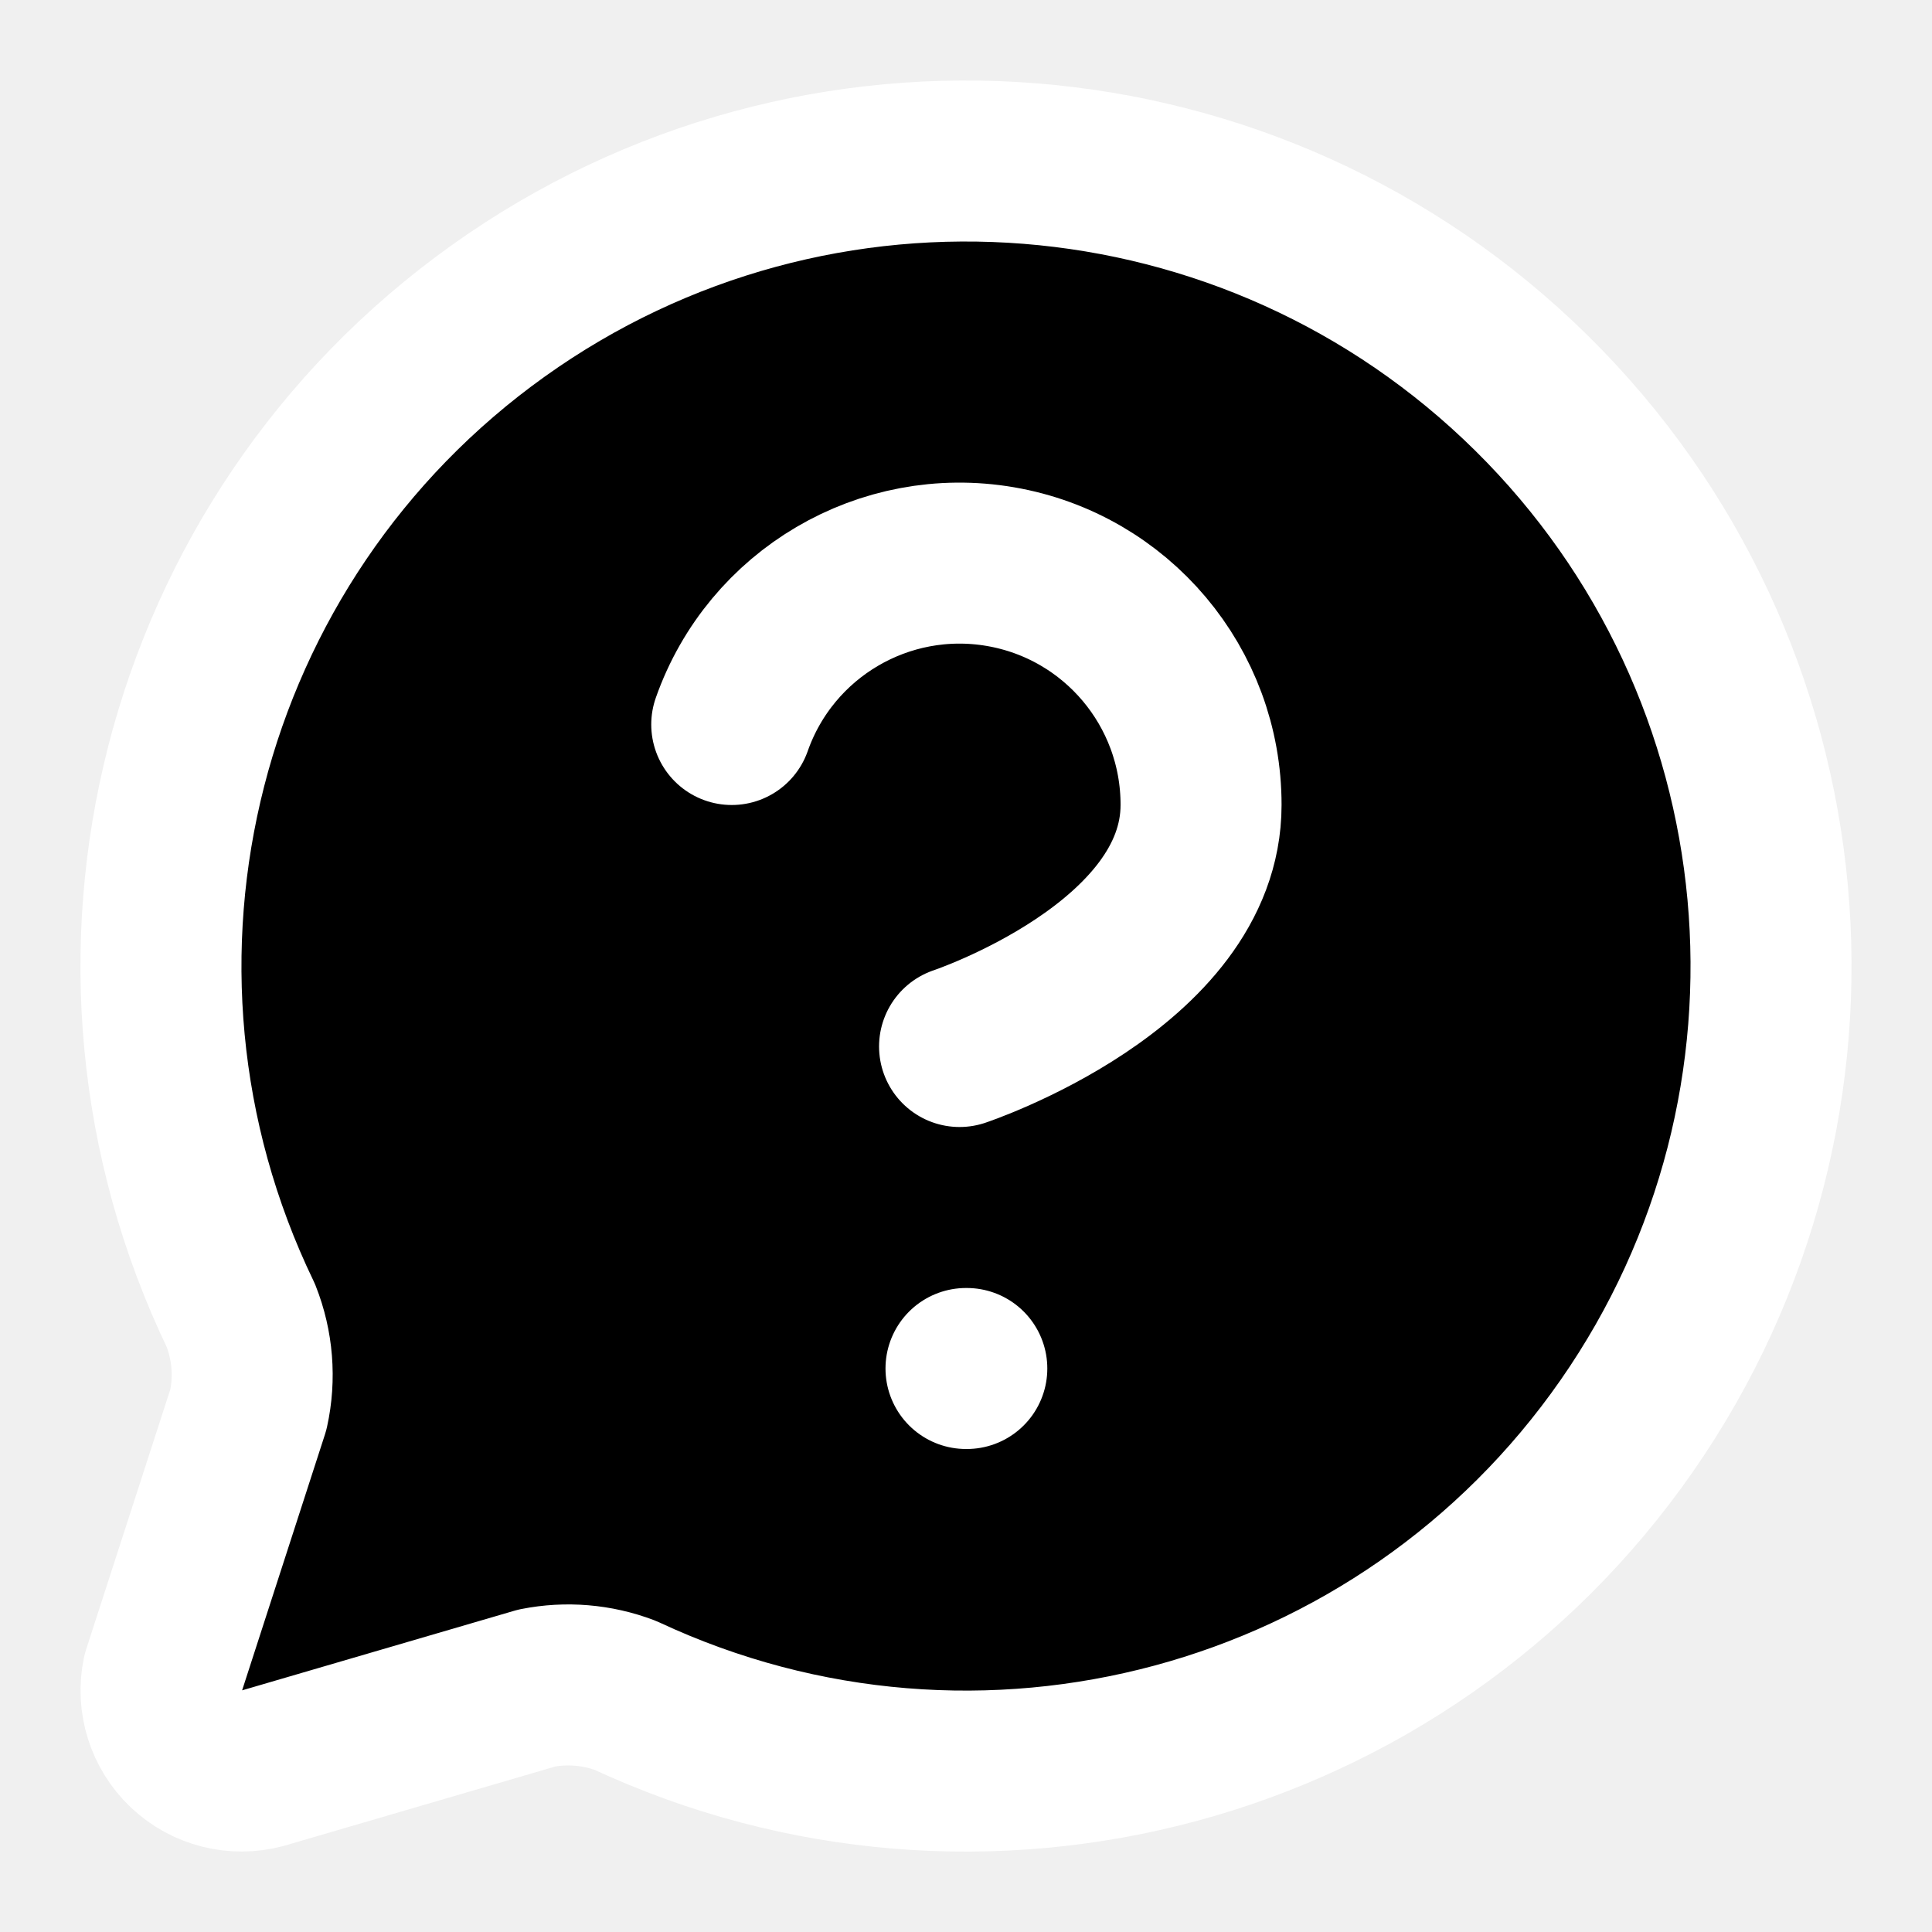
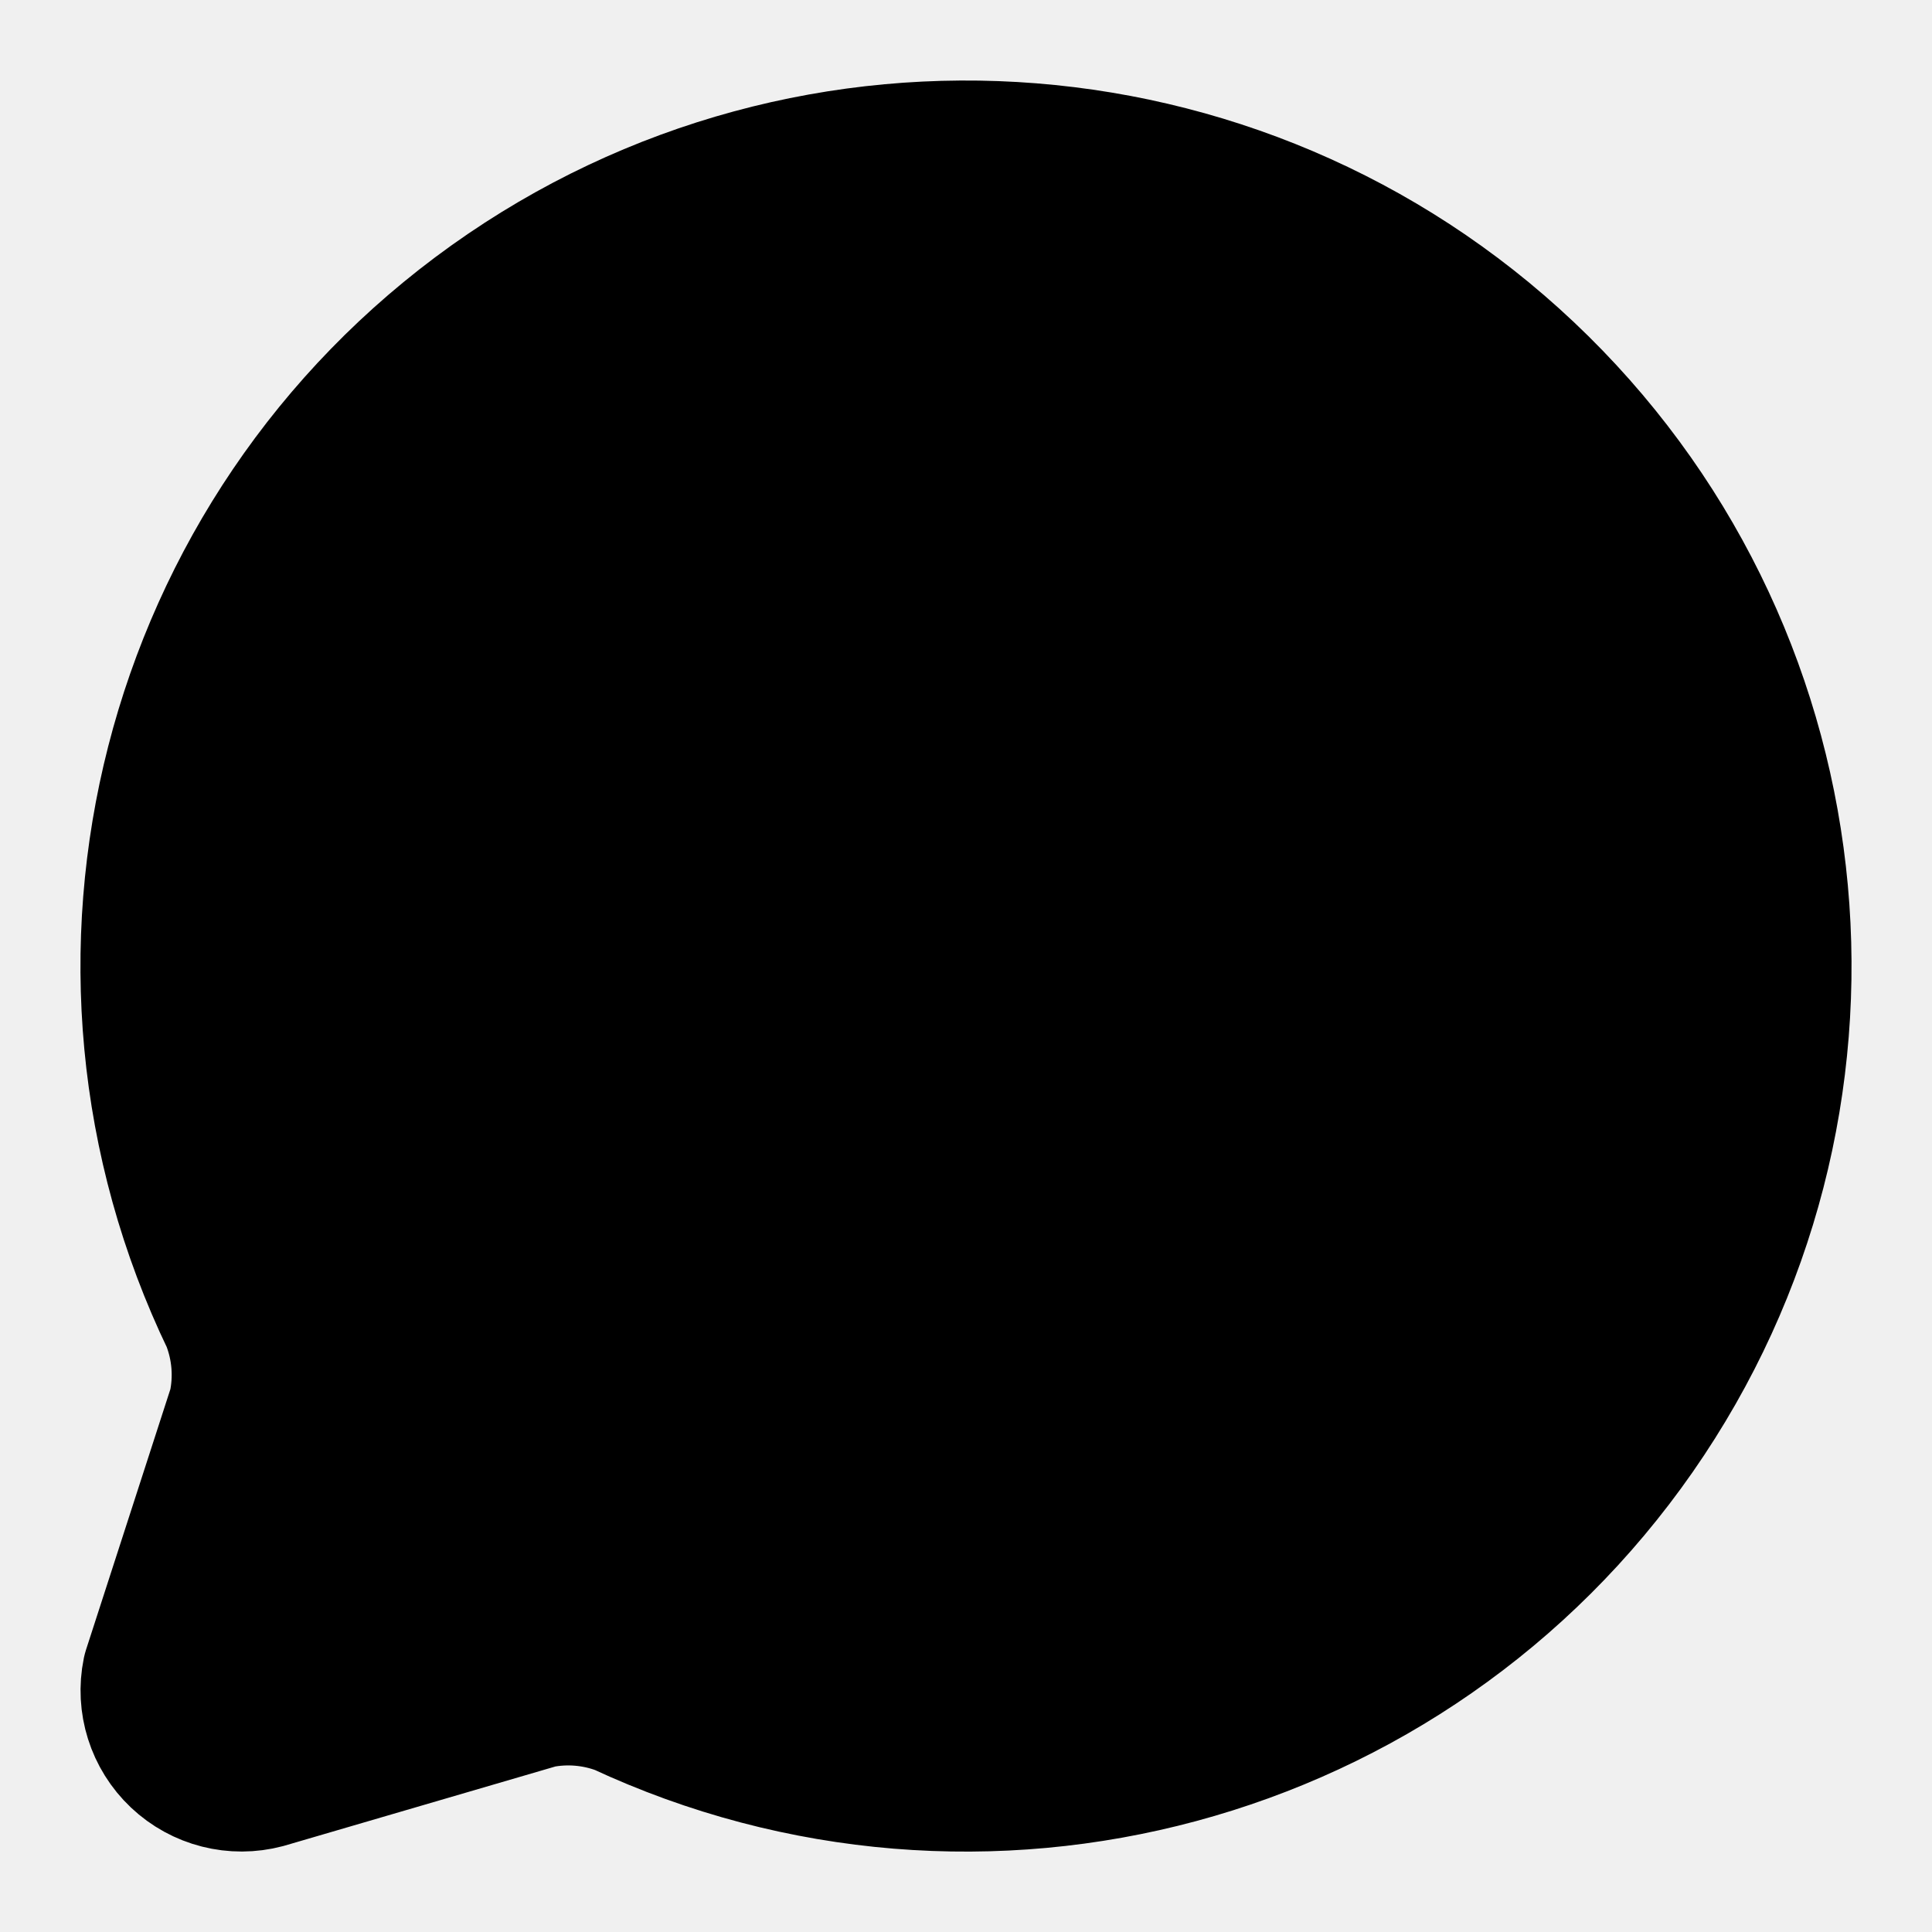
- <svg xmlns="http://www.w3.org/2000/svg" width="24" height="24" viewBox="0 0 24 24" stroke="#ffffff" stroke-width="2" stroke-linecap="round" stroke-linejoin="round" class="lucide lucide-message-circle-question-mark-icon lucide-message-circle-question-mark">
+ <svg xmlns="http://www.w3.org/2000/svg" width="24" height="24" viewBox="0 0 24 24" stroke="currentColor" stroke-width="2" stroke-linecap="round" stroke-linejoin="round" class="lucide lucide-message-circle-question-mark-icon lucide-message-circle-question-mark">
  <path d="M2.992 16.342a2 2 0 0 1 .094 1.167l-1.065 3.29a1 1 0 0 0 1.236 1.168l3.413-.998a2 2 0 0 1 1.099.092 10 10 0 1 0-4.777-4.719" />
  <path d="M9.09 9a3 3 0 0 1 5.83 1c0 2-3 3-3 3" />
  <path d="M12 17h.01" />
</svg>
